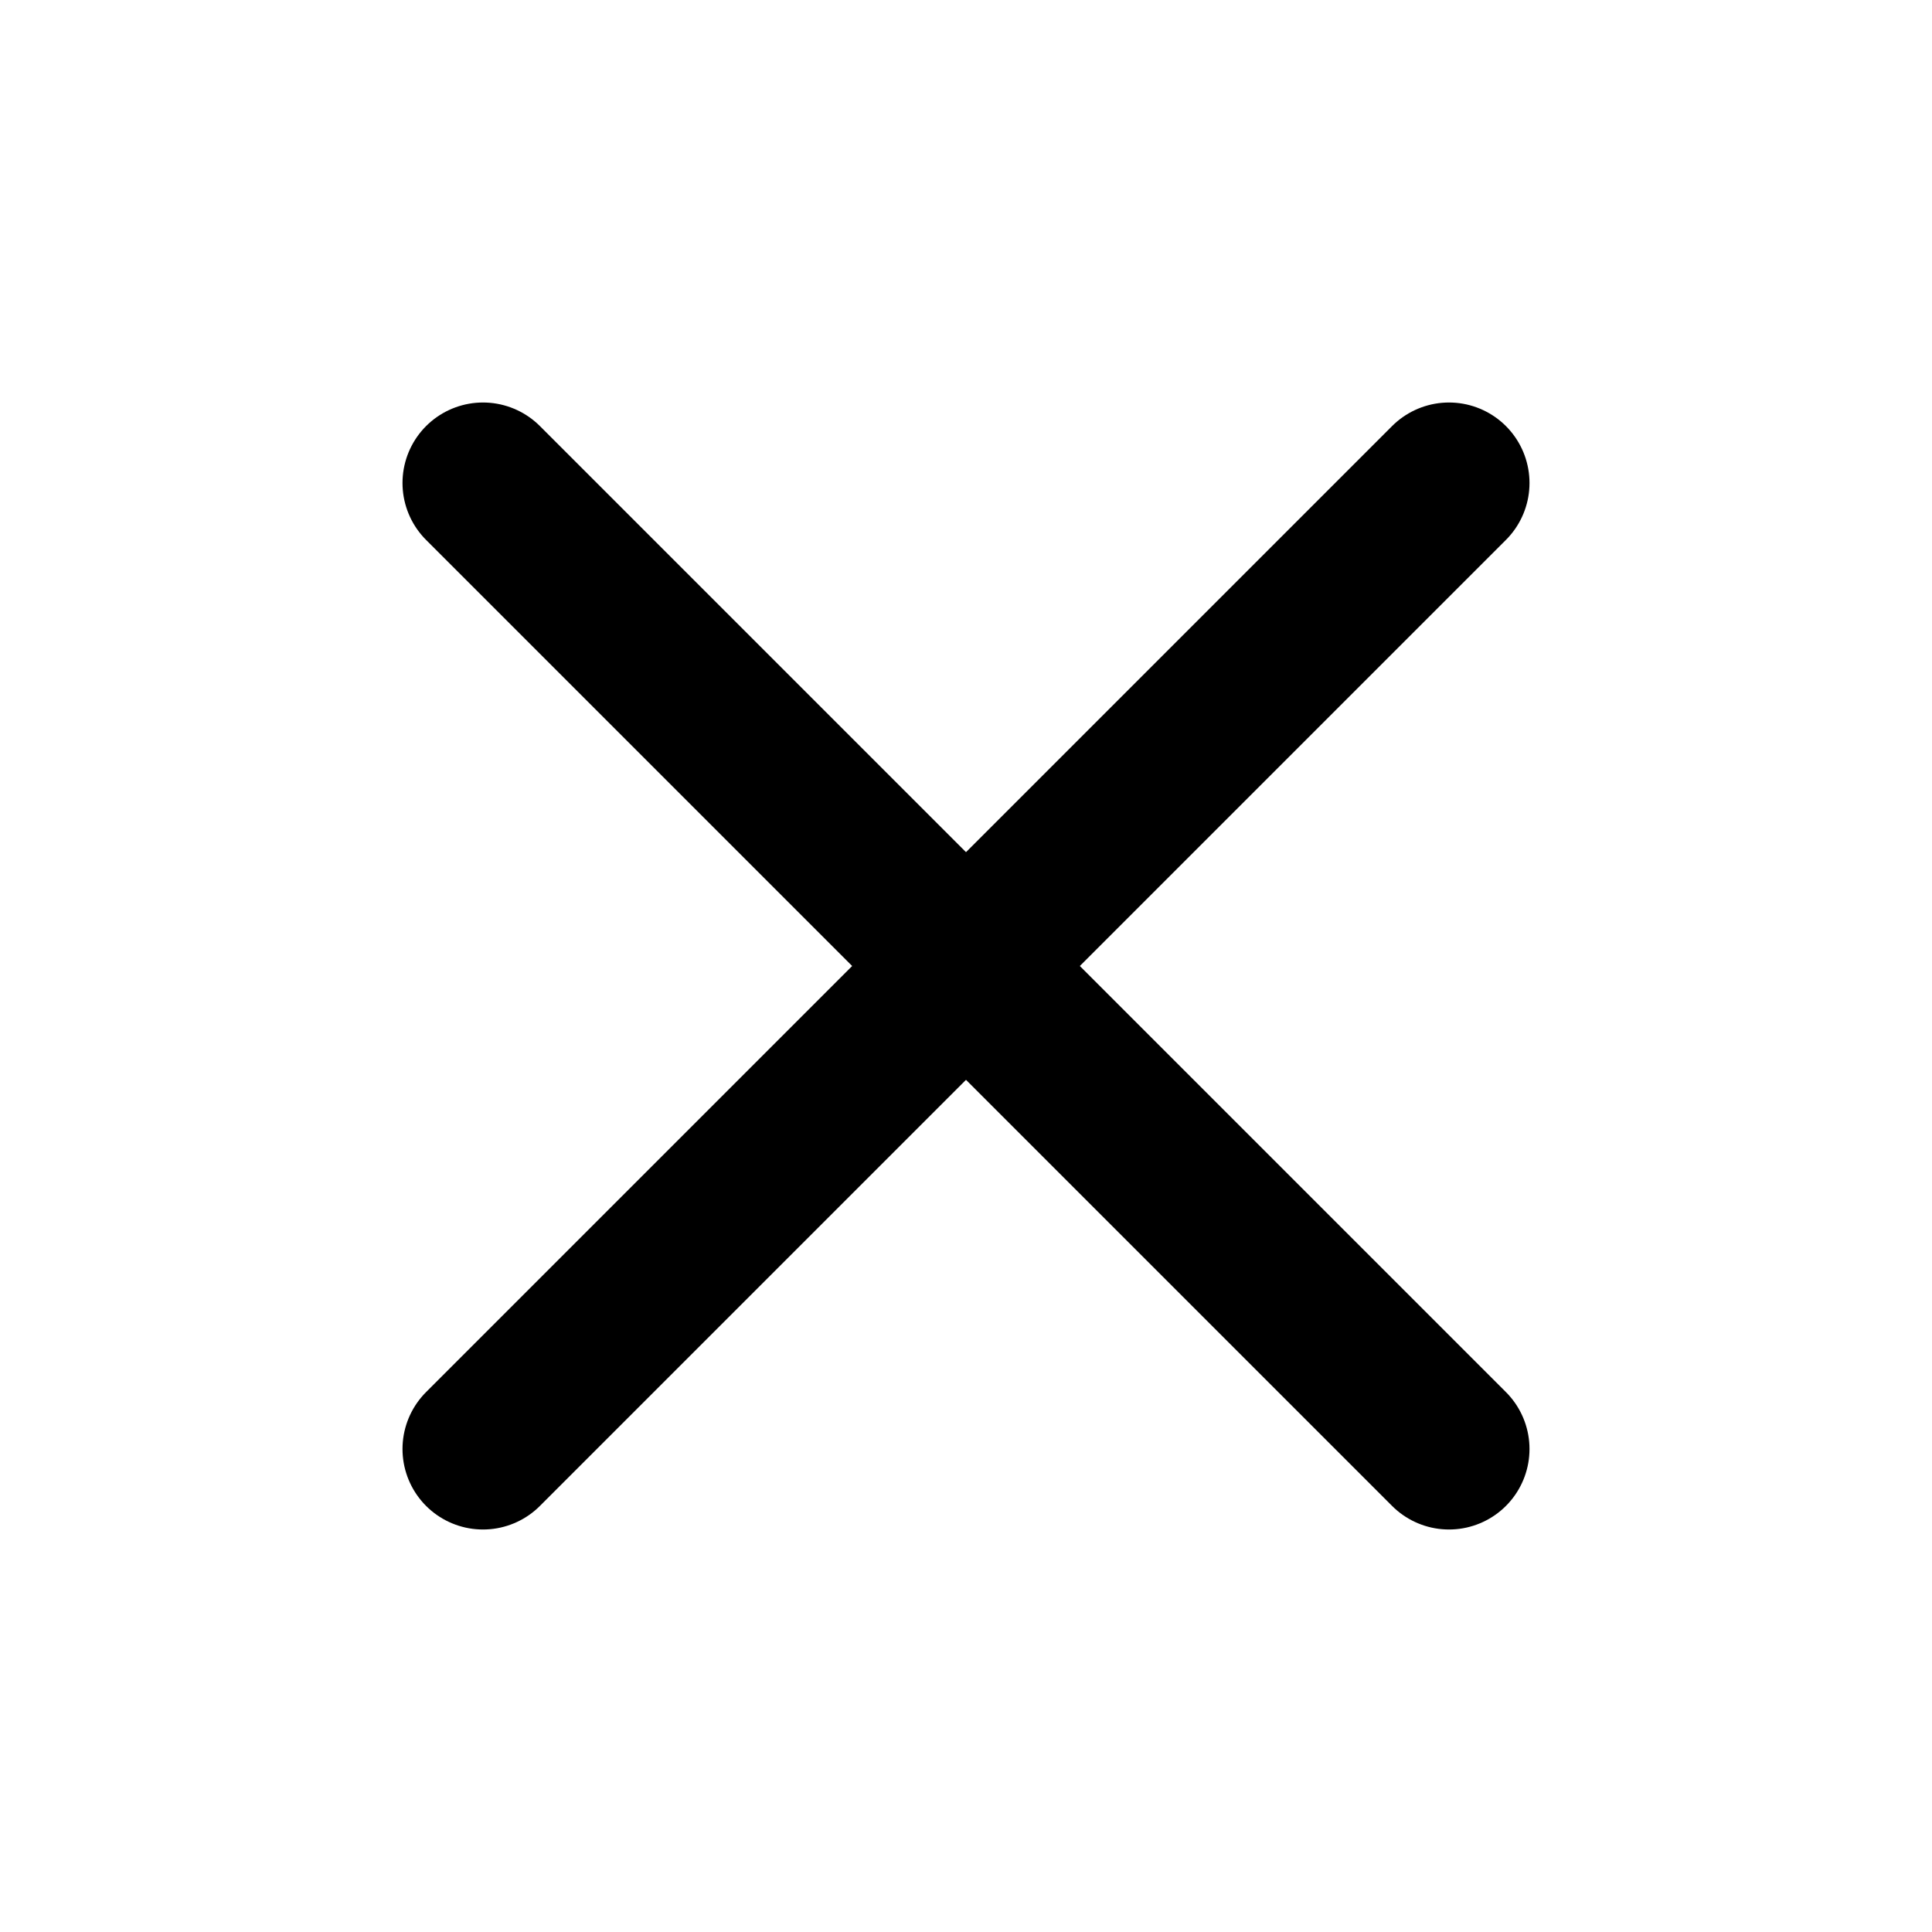
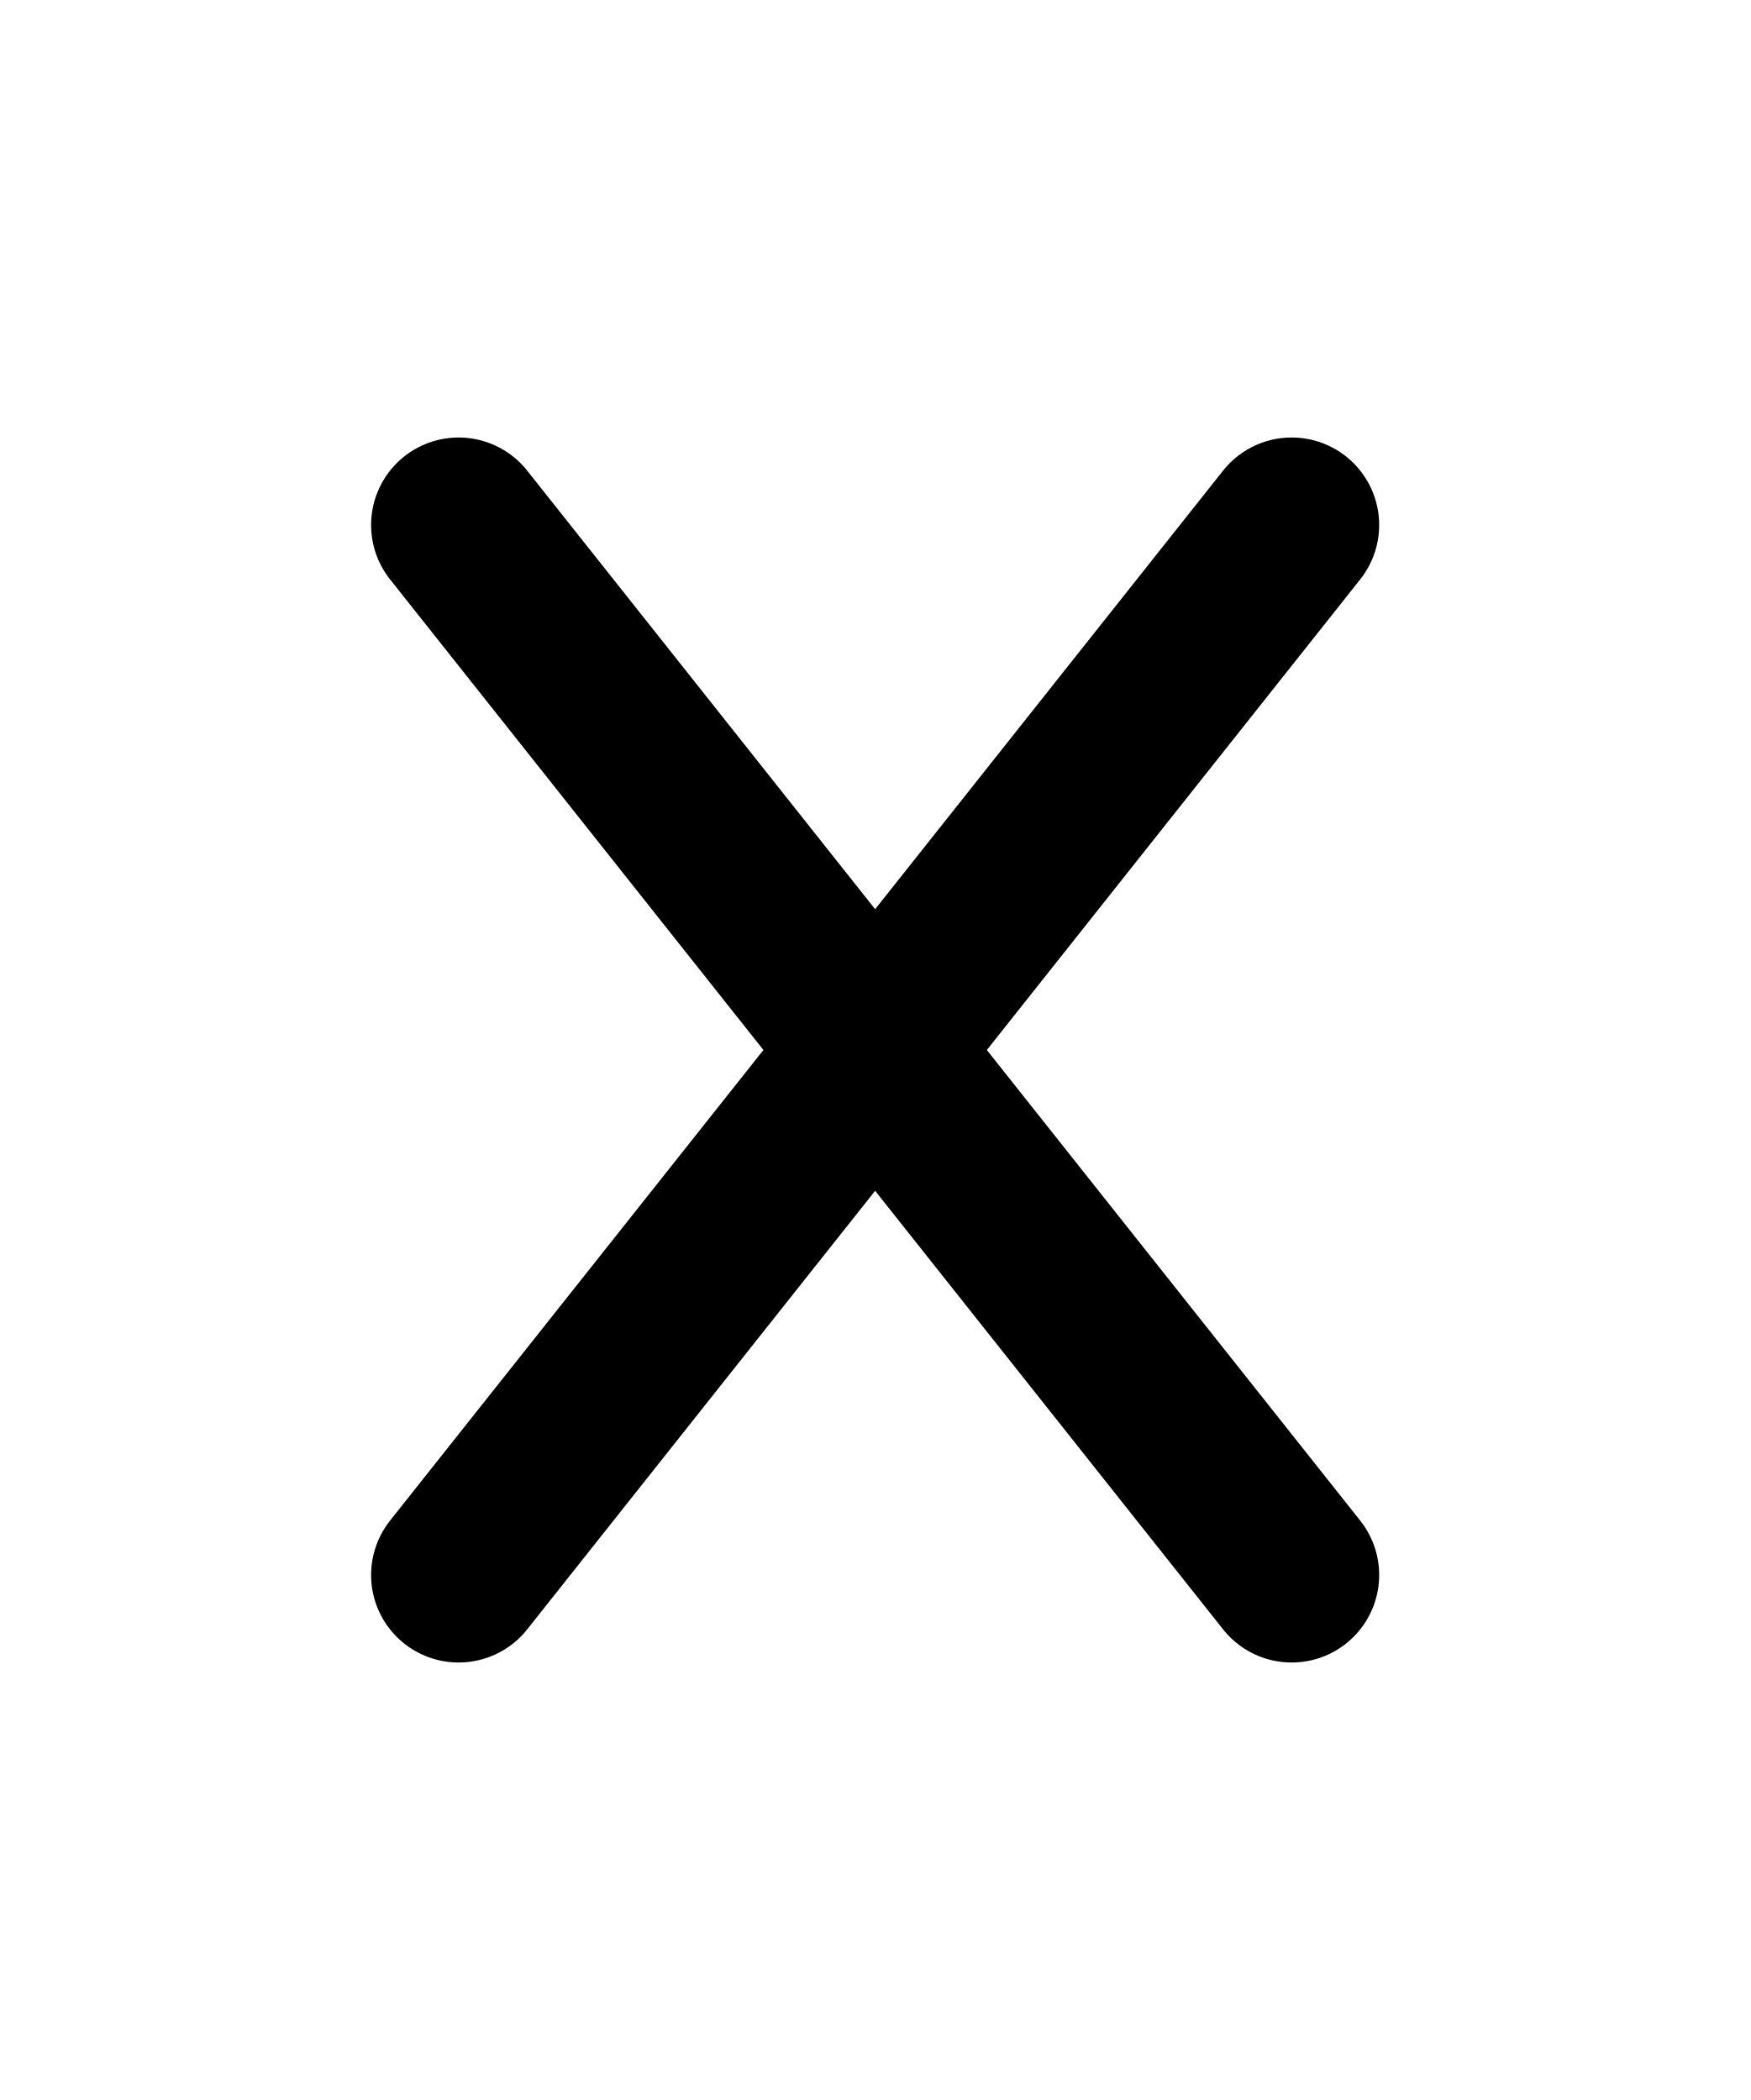
- <svg xmlns="http://www.w3.org/2000/svg" width="24" height="24" viewBox="0 0 24 24" fill="none">
-   <path d="M18 6L6 18" stroke="black" stroke-width="2" stroke-linecap="round" stroke-linejoin="round" />
-   <path d="M6 6L18 18" stroke="black" stroke-width="2" stroke-linecap="round" stroke-linejoin="round" />
+ <svg xmlns="http://www.w3.org/2000/svg" width="20" height="24" viewBox="0 0 20 24" fill="none">
+   <path d="M14.758 6L5.24 18" stroke="black" stroke-width="2" stroke-linecap="round" stroke-linejoin="round" />
+   <path d="M5.24 6L14.758 18" stroke="black" stroke-width="2" stroke-linecap="round" stroke-linejoin="round" />
</svg>
